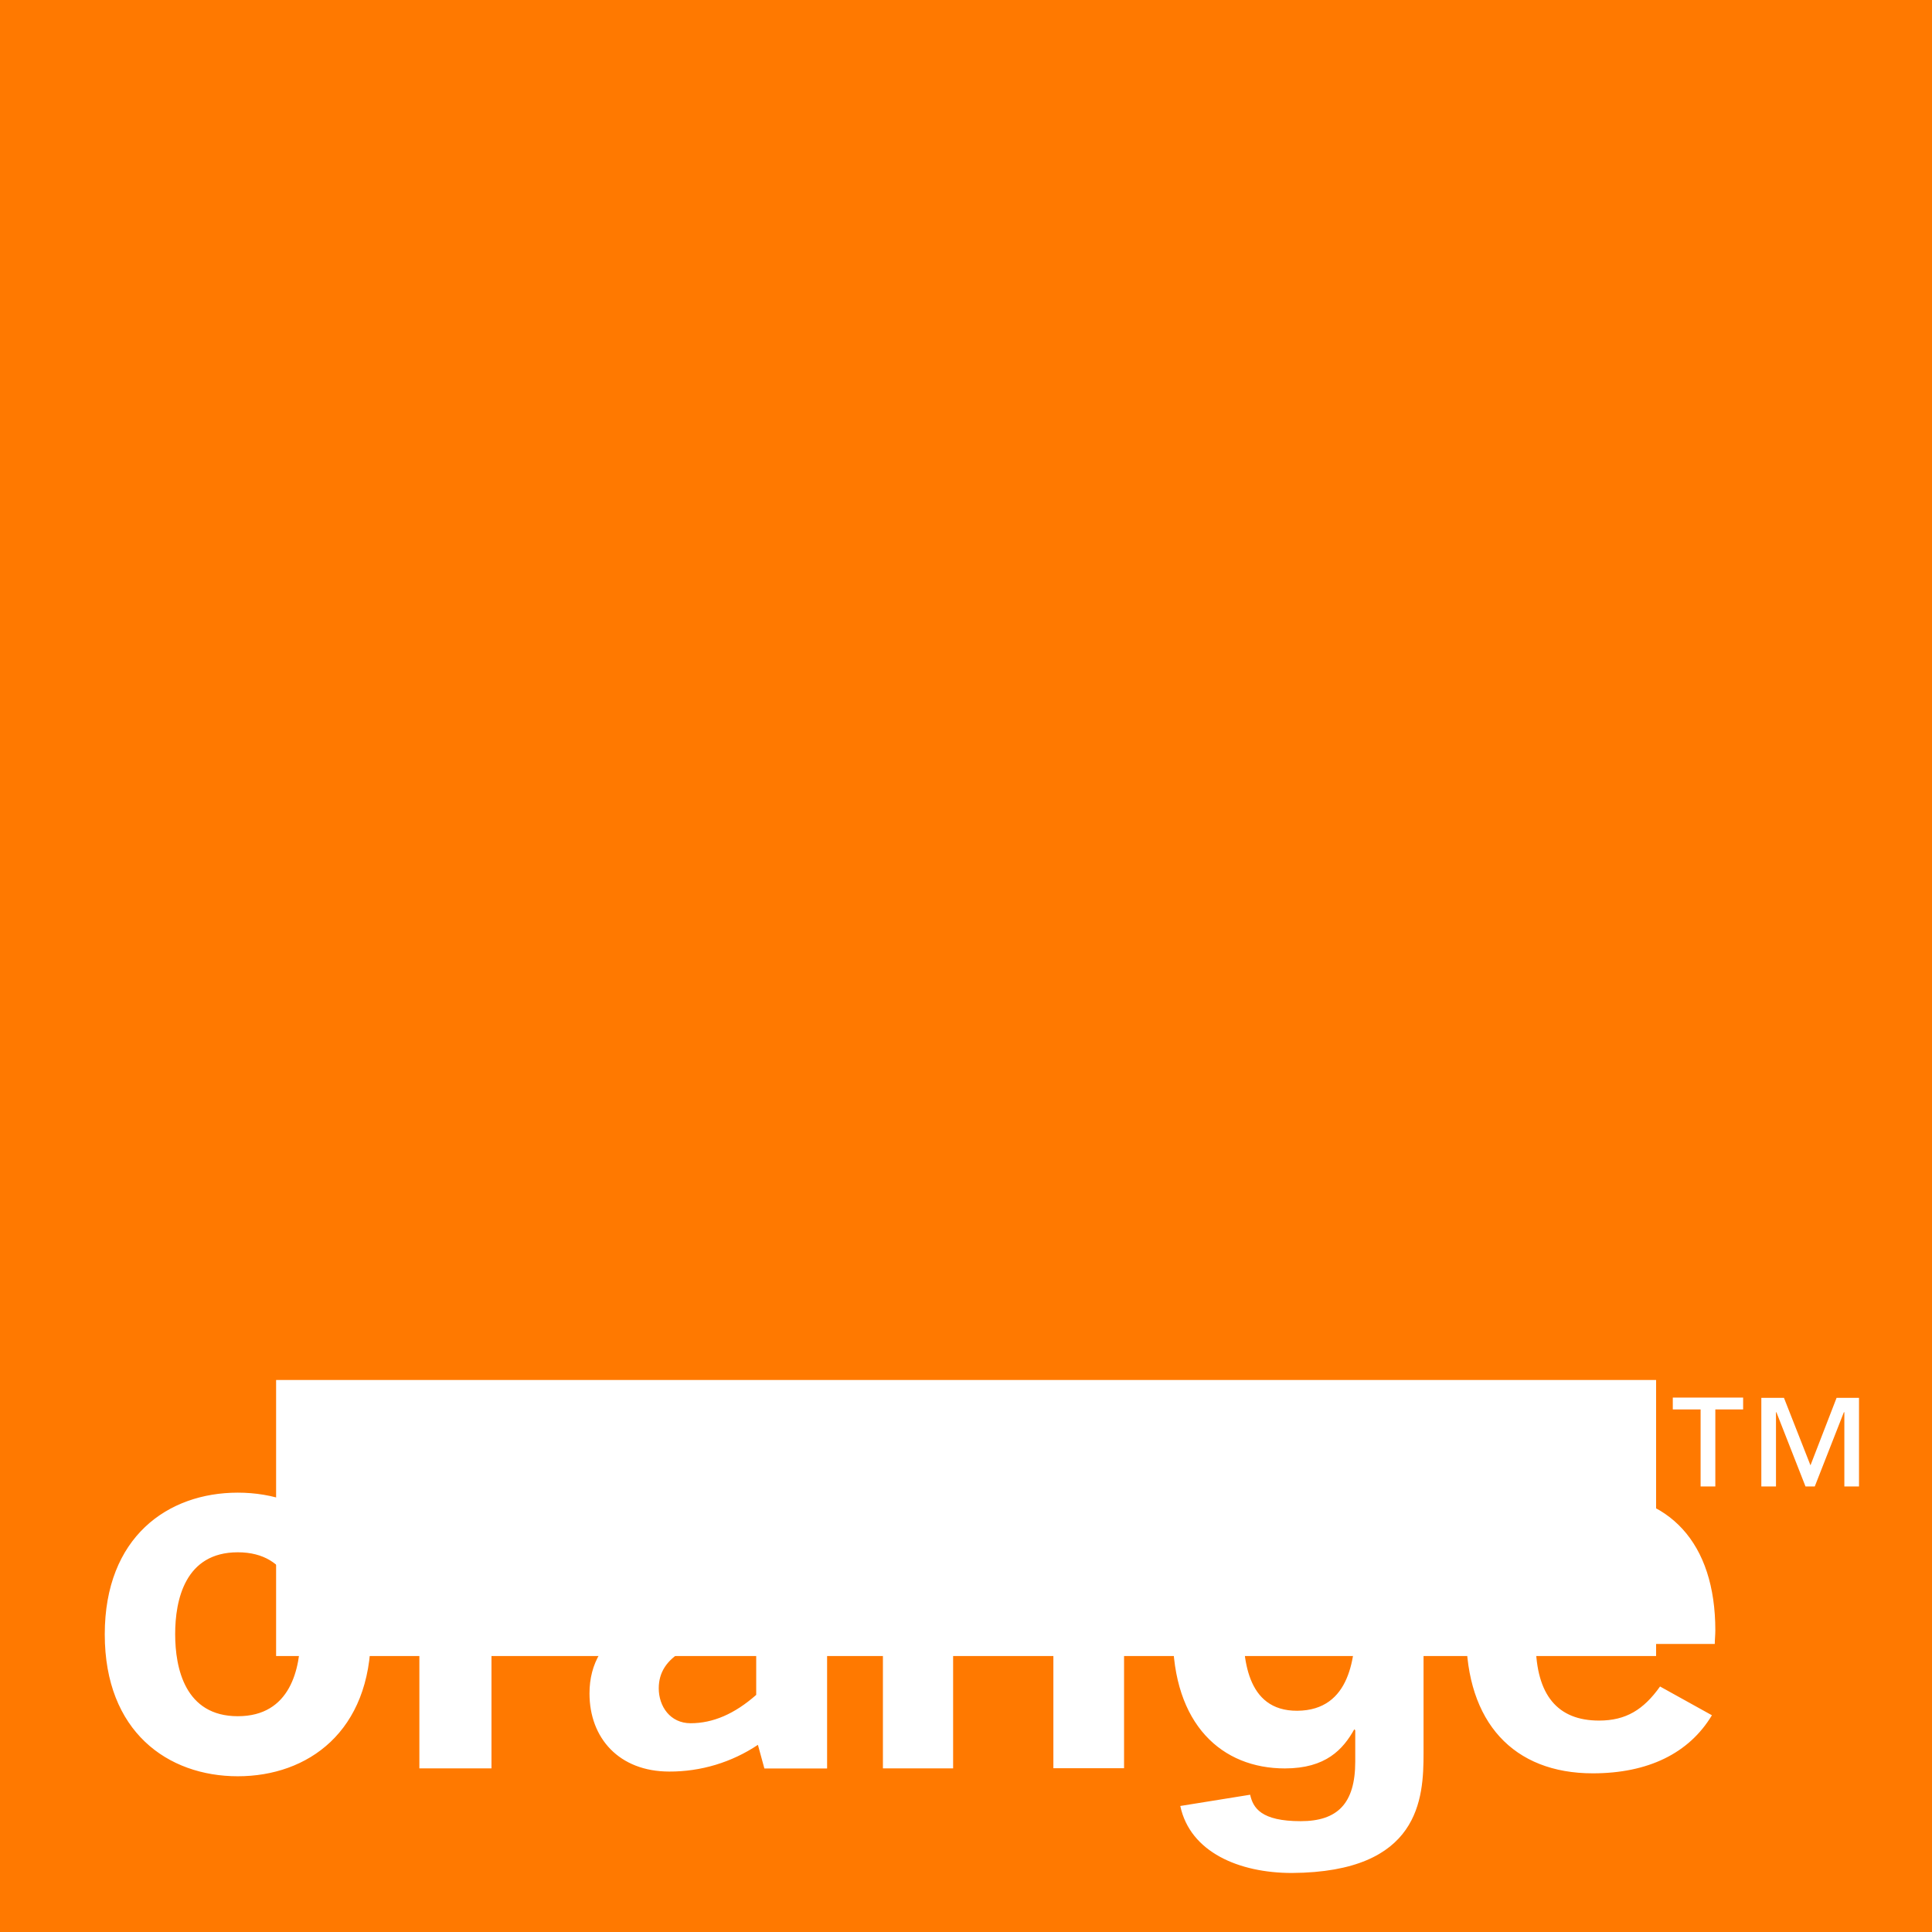
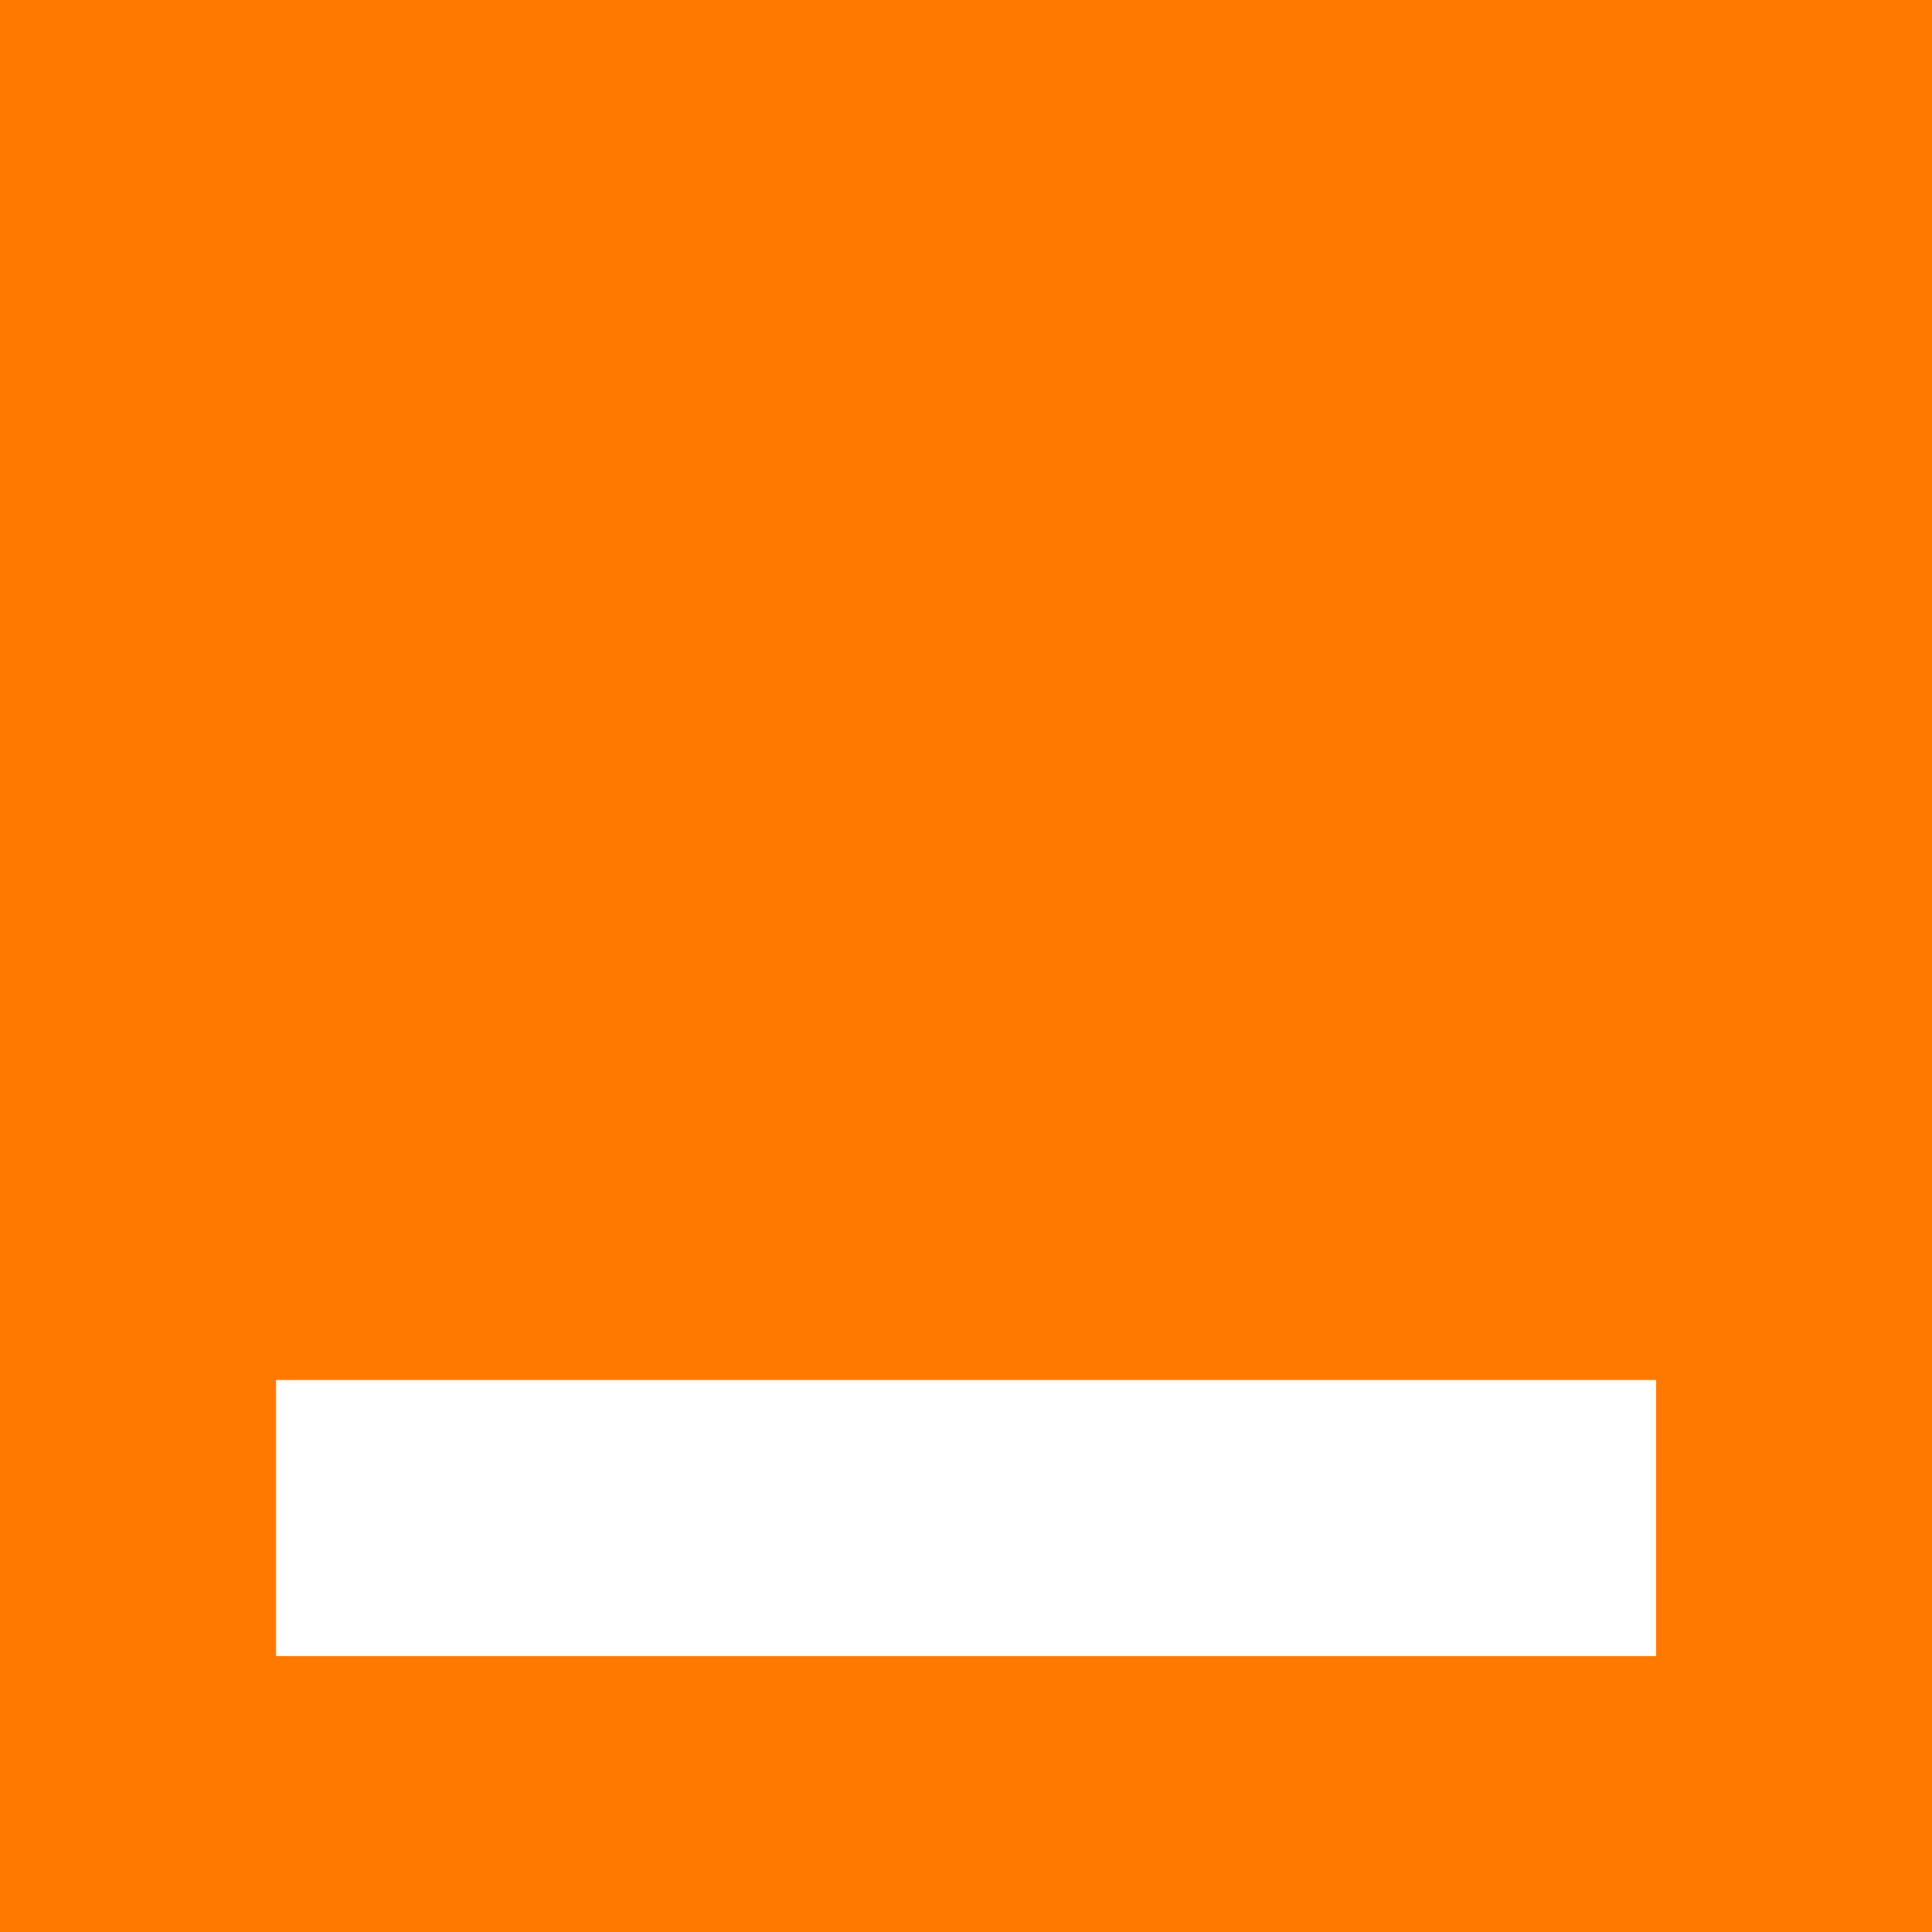
- <svg xmlns="http://www.w3.org/2000/svg" viewBox="0 0 283.46 283.46">
+ <svg xmlns="http://www.w3.org/2000/svg" viewBox="0 0 283.46 283.46" style="container-type:size">
  <defs>
-     <style>@media (width&lt;=49.98px){#b{display:none}}@media (width&gt;=50px){#c{display:none}}</style>
+     <style>@container (width&gt;=50px){#b{display:block}#c{display:none}}</style>
  </defs>
  <path d="M0 0h283.46v283.46H0z" style="fill:#ff7900" />
-   <path d="M40.51 202.47h202.47v40.5H40.51z" style="fill:#fff" />
-   <path d="M111.2 256a23.23 23.23 0 0 1-13 3.92c-7.36 0-11.71-4.9-11.71-11.46 0-8.83 8.12-13.51 24.85-15.4v-2.19c0-2.87-2.18-4.53-6.2-4.53a11.76 11.76 0 0 0-9.61 4.53l-7-4q5.52-7.71 16.82-7.7c10.28 0 16 4.45 16 11.7v28.6h-9.2zm-14.55-8.3c0 2.65 1.67 5.13 4.68 5.13 3.27 0 6.44-1.36 9.62-4.16v-9.34c-9.7 1.23-14.3 3.72-14.3 8.39zm32.89-26.63 8.59-1.19.94 4.68c4.85-3.55 8.7-5.44 13.55-5.44 8.12 0 12.3 4.31 12.3 12.84v27.47h-10.37v-25.66c0-4.83-1.26-7-5-7-3.1 0-6.19 1.43-9.71 4.38v28.3h-10.3zm104.15 39.11c-11.63 0-18.57-7.47-18.57-20.45s7-20.61 18.4-20.61 18.15 7.25 18.15 20.08c0 .68-.08 1.36-.08 2h-26.27c.08 7.47 3.18 11.24 9.29 11.24 3.93 0 6.52-1.58 8.95-5l7.61 4.22c-3.35 5.58-9.37 8.52-17.48 8.52zm7.78-25.66c0-5.28-3-8.38-7.95-8.38-4.68 0-7.61 3-8 8.38zM34.89 260.61c-10.27 0-19.52-6.54-19.52-20.82S24.62 219 34.89 219s19.52 6.55 19.52 20.82-9.26 20.79-19.52 20.79zm0-32.86c-7.75 0-9.19 7-9.19 12s1.44 12.05 9.19 12.05 9.19-7 9.19-12.05-1.44-12-9.19-12zM61.53 220h9.87v4.64a15.29 15.29 0 0 1 10.87-5.45 8.6 8.6 0 0 1 1.34.07V229h-.5c-4.52 0-9.46.7-11 4.21v26.24H61.53zm128.81 31c7.88-.06 8.54-8.07 8.54-13.31 0-6.16-3-11.18-8.61-11.18-3.73 0-7.89 2.72-7.89 11.61 0 4.88.34 12.93 7.96 12.88zm18.52-31.12v37.35c0 6.6-.5 17.45-19.31 17.57-7.75 0-14.94-3.05-16.38-9.83l10.25-1.65c.43 1.94 1.61 3.88 7.42 3.88 5.39 0 8-2.58 8-8.75v-4.59l-.14-.14c-1.65 2.94-4.16 5.74-10.19 5.74-9.19 0-16.44-6.38-16.44-19.72 0-13.19 7.47-20.57 15.86-20.58 7.87 0 10.79 3.57 11.46 5.46h-.12l.85-4.72zm46.89-13.09h-4.08v11.3h-2.16v-11.3h-4.08v-1.74h10.32zm17 11.3h-2.15V207.2h-.07l-4.27 10.89h-1.36l-4.27-10.89h-.06v10.89h-2.15v-13h3.32l3.89 9.9 3.83-9.9h3.29z" style="fill:#fff" />
+   <path d="M40.51 202.47h202.47v40.5H40.51z" style="display:block;fill:#fff" />
</svg>
